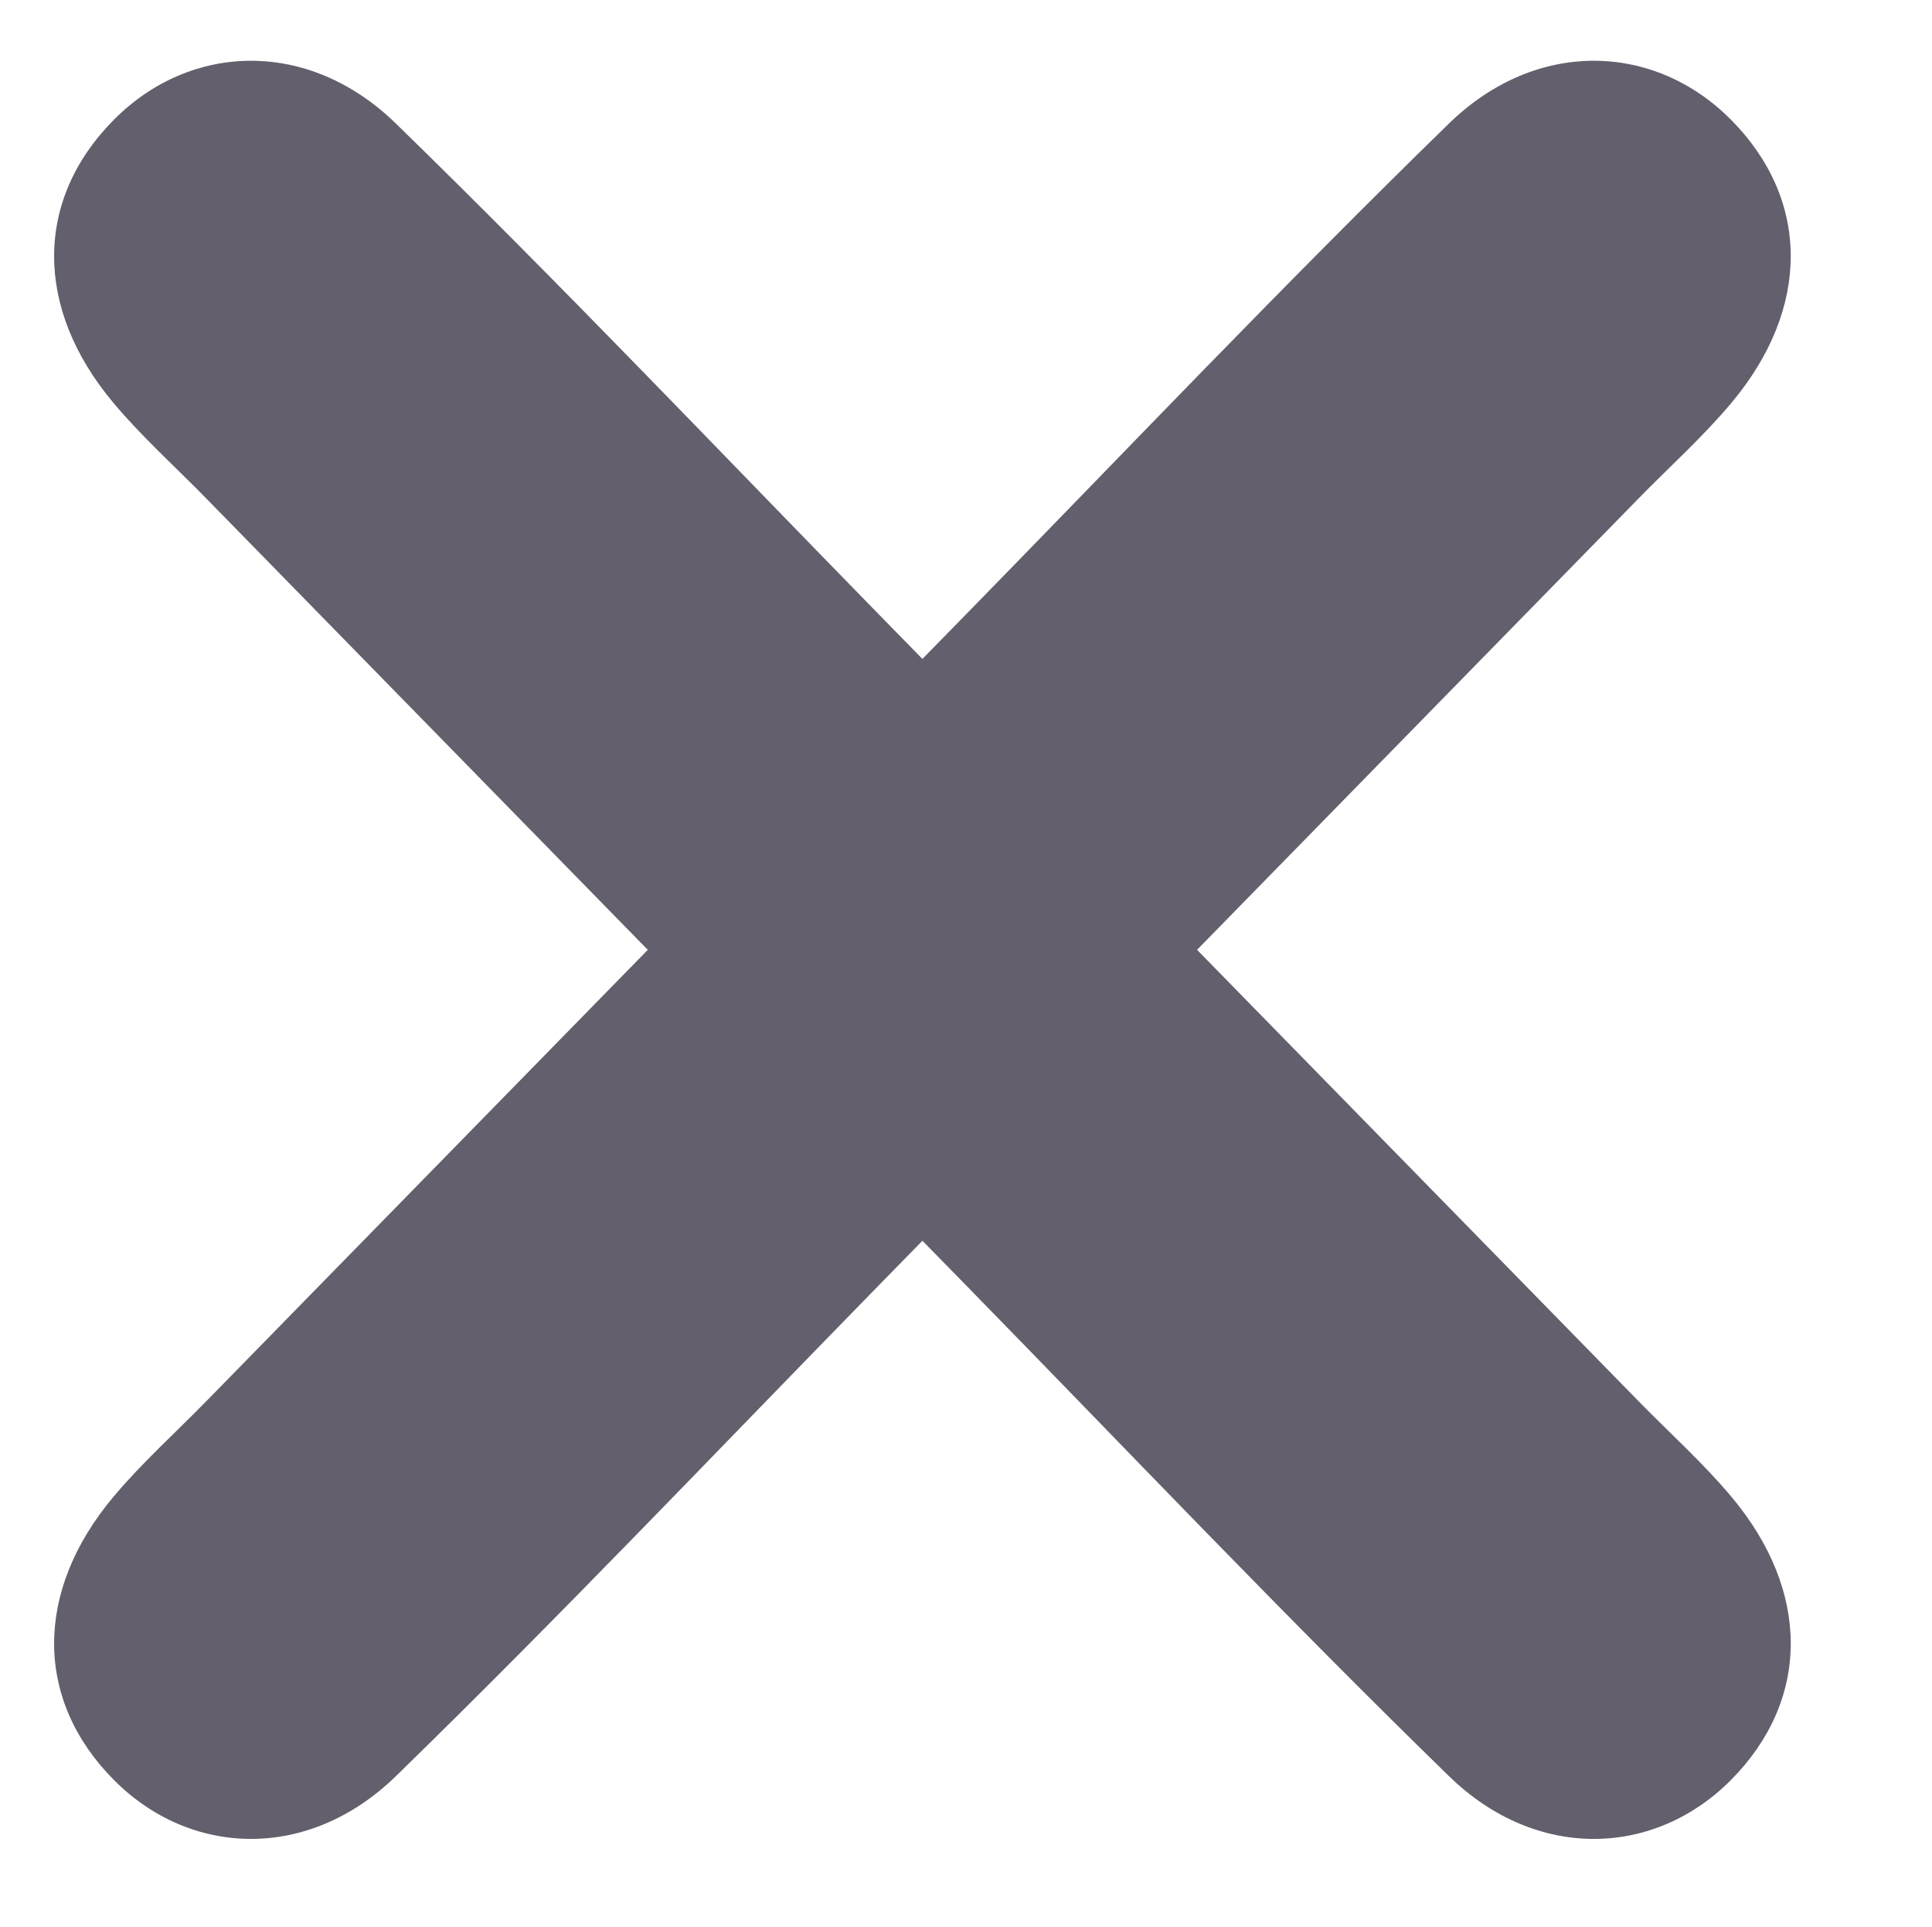
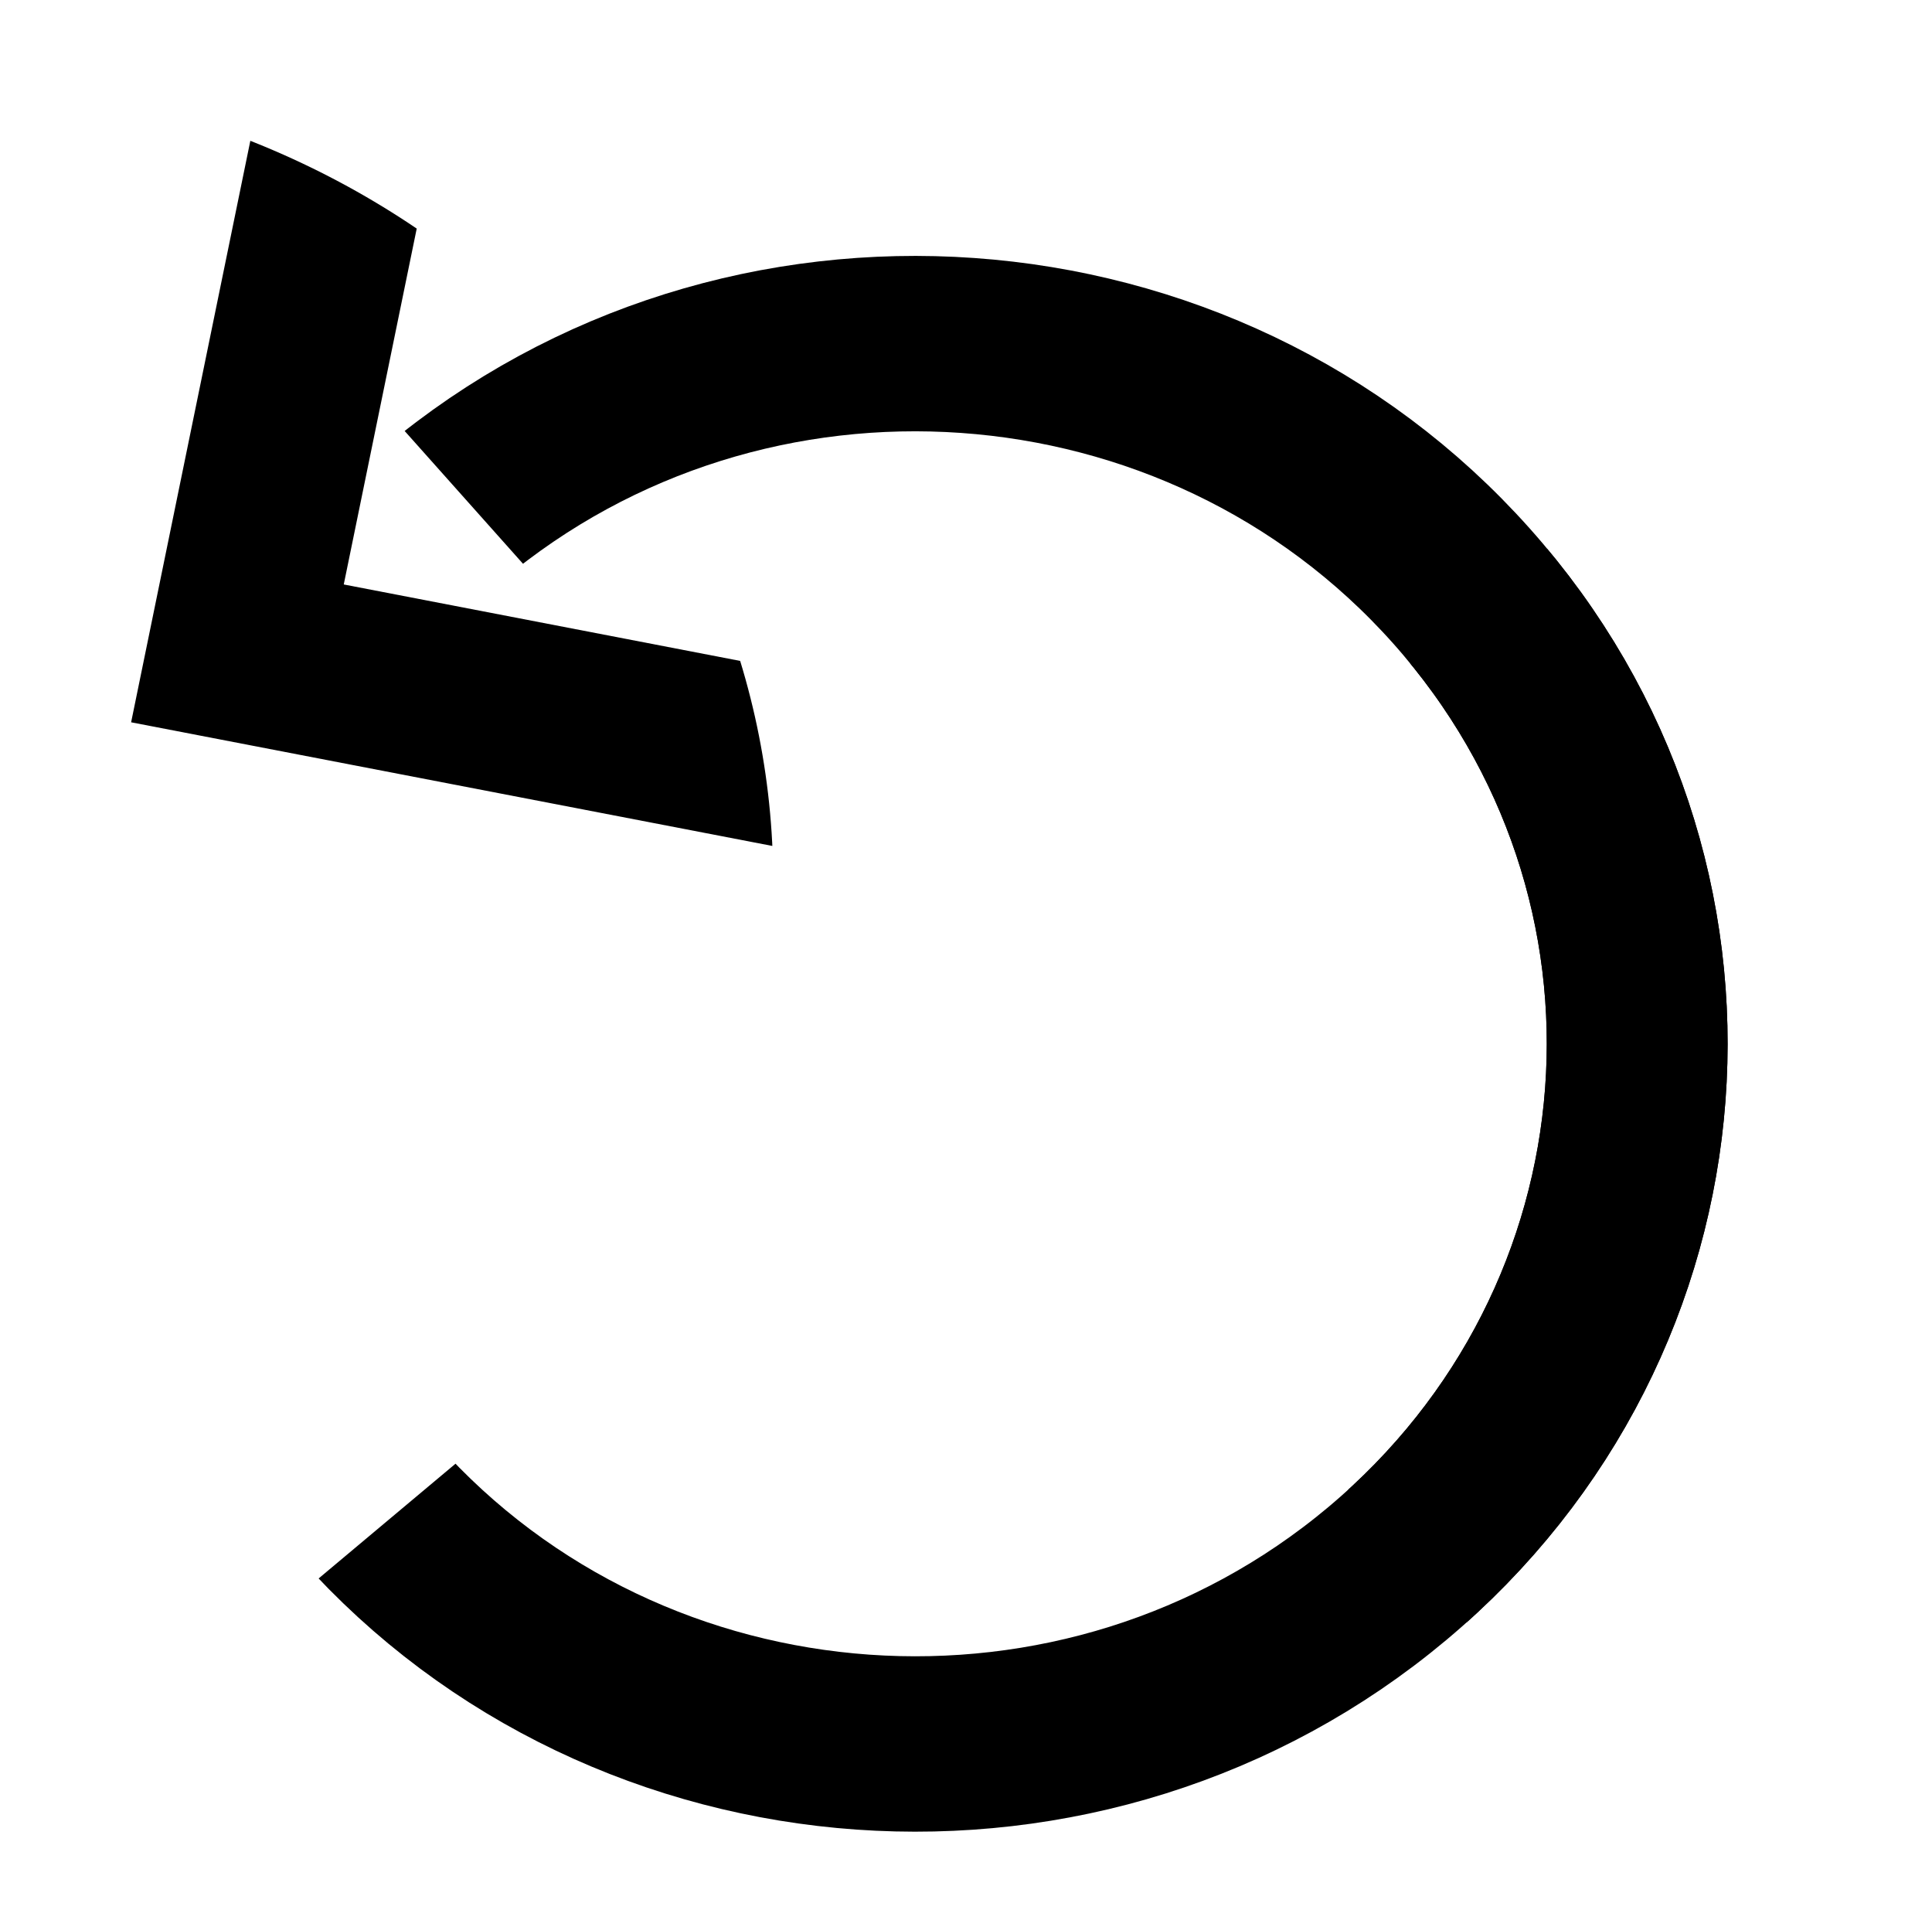
<svg xmlns="http://www.w3.org/2000/svg" xmlns:ns1="http://www.openswatchbook.org/uri/2009/osb" version="1.1" id="Layer_1" x="0px" y="0px" width="79.5px" height="79.25px" viewBox="0 0 79.5 79.25" enable-background="new 0 0 79.5 79.25" xml:space="preserve">
  <defs id="defs6">
    <linearGradient id="linearGradient4542" ns1:paint="solid">
      <stop style="stop-color:#be1e2d;stop-opacity:1;" offset="0" id="stop4540" />
    </linearGradient>
    <clipPath clipPathUnits="userSpaceOnUse" id="clipPath852">
      <rect style="opacity:1;fill:none;fill-opacity:1;stroke:#000000;stroke-width:6.022;stroke-miterlimit:4;stroke-dasharray:none;stroke-dashoffset:0;stroke-opacity:1" id="rect854" width="96.697" height="56.736" x="-146.236" y="35.435" ry="0" rx="0" clip-path="none" />
    </clipPath>
    <clipPath clipPathUnits="userSpaceOnUse" id="clipPath852-5">
      <rect style="opacity:1;fill:none;fill-opacity:1;stroke:#000000;stroke-width:6.022;stroke-miterlimit:4;stroke-dasharray:none;stroke-dashoffset:0;stroke-opacity:1" id="rect854-7" width="96.697" height="56.736" x="-146.236" y="35.435" ry="0" rx="0" clip-path="none" />
    </clipPath>
    <clipPath clipPathUnits="userSpaceOnUse" id="clipPath852-0">
      <rect style="opacity:1;fill:none;fill-opacity:1;stroke:#000000;stroke-width:6.022;stroke-miterlimit:4;stroke-dasharray:none;stroke-dashoffset:0;stroke-opacity:1" id="rect854-9" width="96.697" height="56.736" x="-146.236" y="35.435" ry="0" rx="0" clip-path="none" />
    </clipPath>
    <clipPath clipPathUnits="userSpaceOnUse" id="clipPath995">
      <ellipse style="opacity:1;fill:#550000;fill-opacity:1;stroke:#000000;stroke-width:5;stroke-miterlimit:4;stroke-dasharray:none;stroke-dashoffset:0;stroke-opacity:1" id="ellipse997" cx="231.751" cy="-86.253" rx="64.586" ry="65.299" />
    </clipPath>
    <clipPath clipPathUnits="userSpaceOnUse" id="clipPath1009">
      <ellipse style="opacity:1;fill:none;fill-opacity:1;stroke:#000000;stroke-width:5;stroke-miterlimit:4;stroke-dasharray:none;stroke-dashoffset:0;stroke-opacity:1" id="ellipse1011" cx="163.603" cy="63.578" rx="40.604" ry="41.791" />
    </clipPath>
  </defs>
-   <path id="Cross" d="M67.429,57.649  c-6.034-6.167-12.076-12.343-18.171-18.573c6.095-6.23,12.137-12.406,18.171-18.573c1.276-1.305,2.645-2.531,3.814-3.925  c3.283-3.909,3.239-8.375-0.013-11.651c-3.152-3.176-8.009-3.348-11.605,0.153c-6.782,6.604-13.301,13.475-19.922,20.244  c-0.582,0.595-1.165,1.189-1.747,1.784c-0.582-0.595-1.164-1.189-1.746-1.784c-6.621-6.769-13.14-13.64-19.922-20.244  C12.693,1.58,7.836,1.751,4.684,4.928C1.432,8.204,1.388,12.67,4.671,16.579c1.17,1.394,2.538,2.62,3.814,3.925  c6.034,6.167,12.076,12.343,18.171,18.573c-6.095,6.23-12.137,12.406-18.171,18.573c-1.276,1.305-2.645,2.531-3.814,3.925  c-3.283,3.909-3.239,8.375,0.013,11.651c3.152,3.176,8.009,3.348,11.605-0.153c6.782-6.604,13.301-13.475,19.922-20.244  c0.582-0.595,1.165-1.189,1.746-1.784c0.582,0.595,1.165,1.189,1.747,1.784c6.621,6.769,13.14,13.64,19.922,20.244  c3.596,3.501,8.453,3.33,11.605,0.153c3.251-3.276,3.296-7.742,0.013-11.651C70.074,60.181,68.706,58.954,67.429,57.649z" style="fill-opacity:0.8;fill:#3e3748;fill-rule:evenodd;stroke:none;stroke-opacity:1" clip-rule="evenodd" fill-rule="evenodd" fill="#BE1E2D" />
  <ellipse style="opacity:1;fill:none;fill-opacity:1;stroke:none;stroke-width:1.002;stroke-miterlimit:4;stroke-dasharray:none;stroke-dashoffset:0;stroke-opacity:1" id="path11" cx="-157.828" cy="13.432" rx="39.961" ry="51.378" />
-   <rect style="opacity:1;fill:none;fill-opacity:1;stroke:#000000;stroke-width:6.157;stroke-miterlimit:4;stroke-dasharray:none;stroke-dashoffset:0;stroke-opacity:1" id="rect842" width="63.467" height="101.854" x="153.446" y="-57.726" clip-path="url(#clipPath995)" />
  <circle style="opacity:1;fill:none;fill-opacity:1;stroke:#000000;stroke-width:4.54;stroke-miterlimit:4;stroke-dasharray:none;stroke-dashoffset:0;stroke-opacity:1" id="path15-5" cx="-98.391" cy="34.099" r="0" clip-path="none" />
  <circle style="opacity:1;fill:none;fill-opacity:1;stroke:#000000;stroke-width:4.54;stroke-miterlimit:4;stroke-dasharray:none;stroke-dashoffset:0;stroke-opacity:1" id="path15-3" cx="-98.391" cy="34.099" r="0" clip-path="none" />
  <circle style="opacity:1;fill:none;fill-opacity:1;stroke:#000000;stroke-width:4.54;stroke-miterlimit:4;stroke-dasharray:none;stroke-dashoffset:0;stroke-opacity:1" id="path15-31" cx="-98.391" cy="34.099" r="0" clip-path="none" />
  <circle style="opacity:1;fill:none;fill-opacity:1;stroke:#000000;stroke-width:4.54;stroke-miterlimit:4;stroke-dasharray:none;stroke-dashoffset:0;stroke-opacity:1" id="path15-9" cx="-98.391" cy="34.099" r="0" clip-path="none" />
  <circle style="opacity:1;fill:none;fill-opacity:1;stroke:#000000;stroke-width:4.54;stroke-miterlimit:4;stroke-dasharray:none;stroke-dashoffset:0;stroke-opacity:1" id="path15-1" cx="-98.391" cy="34.099" r="0" clip-path="url(#clipPath852-5)" />
-   <g id="g950" style="stroke-width:8.974;stroke-miterlimit:4;stroke-dasharray:none">
-     <g id="g956" transform="rotate(-40.83934,-103.6233,54.17475)" style="stroke-width:8.974;stroke-miterlimit:4;stroke-dasharray:none">
-       <circle style="opacity:1;fill:none;fill-opacity:1;stroke:#000000;stroke-width:8.974;stroke-miterlimit:4;stroke-dasharray:none;stroke-dashoffset:0;stroke-opacity:1" id="path15" cx="-98.391" cy="34.099" r="35.825" clip-path="url(#clipPath852)" transform="translate(9.498002,17.5713)" />
-       <circle style="opacity:1;fill:none;fill-opacity:1;stroke:#000000;stroke-width:8.974;stroke-miterlimit:4;stroke-dasharray:none;stroke-dashoffset:0;stroke-opacity:1" id="path15-6" cx="-98.391" cy="34.099" r="35.825" clip-path="url(#clipPath852-0)" transform="rotate(-90,-84.85625,38.1357)" />
+   <g id="g1018" transform="matrix(0.8292331,0,0,0.8040643,115.7061,8.651072)">
+     <g style="stroke-width:8.974;stroke-miterlimit:4;stroke-dasharray:none" id="g950">
+       <g style="stroke-width:8.974;stroke-miterlimit:4;stroke-dasharray:none" transform="rotate(-40.83934,-103.6233,54.17475)" id="g956">
+         <circle transform="translate(9.498002,17.5713)" clip-path="url(#clipPath852)" r="35.825" cy="34.099" cx="-98.391" id="path15" style="opacity:1;fill:none;fill-opacity:1;stroke:#000000;stroke-width:8.974;stroke-miterlimit:4;stroke-dasharray:none;stroke-dashoffset:0;stroke-opacity:1" />
+         <circle transform="rotate(-90,-84.85625,38.1357)" clip-path="url(#clipPath852-0)" r="35.825" cy="34.099" cx="-98.391" id="path15-6" style="opacity:1;fill:none;fill-opacity:1;stroke:#000000;stroke-width:8.974;stroke-miterlimit:4;stroke-dasharray:none;stroke-dashoffset:0;stroke-opacity:1" />
+       </g>
    </g>
+     <rect transform="rotate(-78.75445,-7.73681,235.4763)" clip-path="url(#clipPath1009)" rx="0" ry="3.045" y="76.266" x="177.578" height="114.074" width="132.748" id="rect1003" style="opacity:1;fill:none;fill-opacity:1;stroke:#000000;stroke-width:8.974;stroke-miterlimit:4;stroke-dasharray:none;stroke-dashoffset:0;stroke-opacity:1" />
  </g>
-   <rect style="opacity:1;fill:none;fill-opacity:1;stroke:#000000;stroke-width:8.974;stroke-miterlimit:4;stroke-dasharray:none;stroke-dashoffset:0;stroke-opacity:1" id="rect1003" width="132.748" height="114.074" x="177.578" y="76.266" ry="3.045" rx="0" clip-path="url(#clipPath1009)" transform="rotate(-78.75445,-7.73681,235.4763)" />
</svg>
